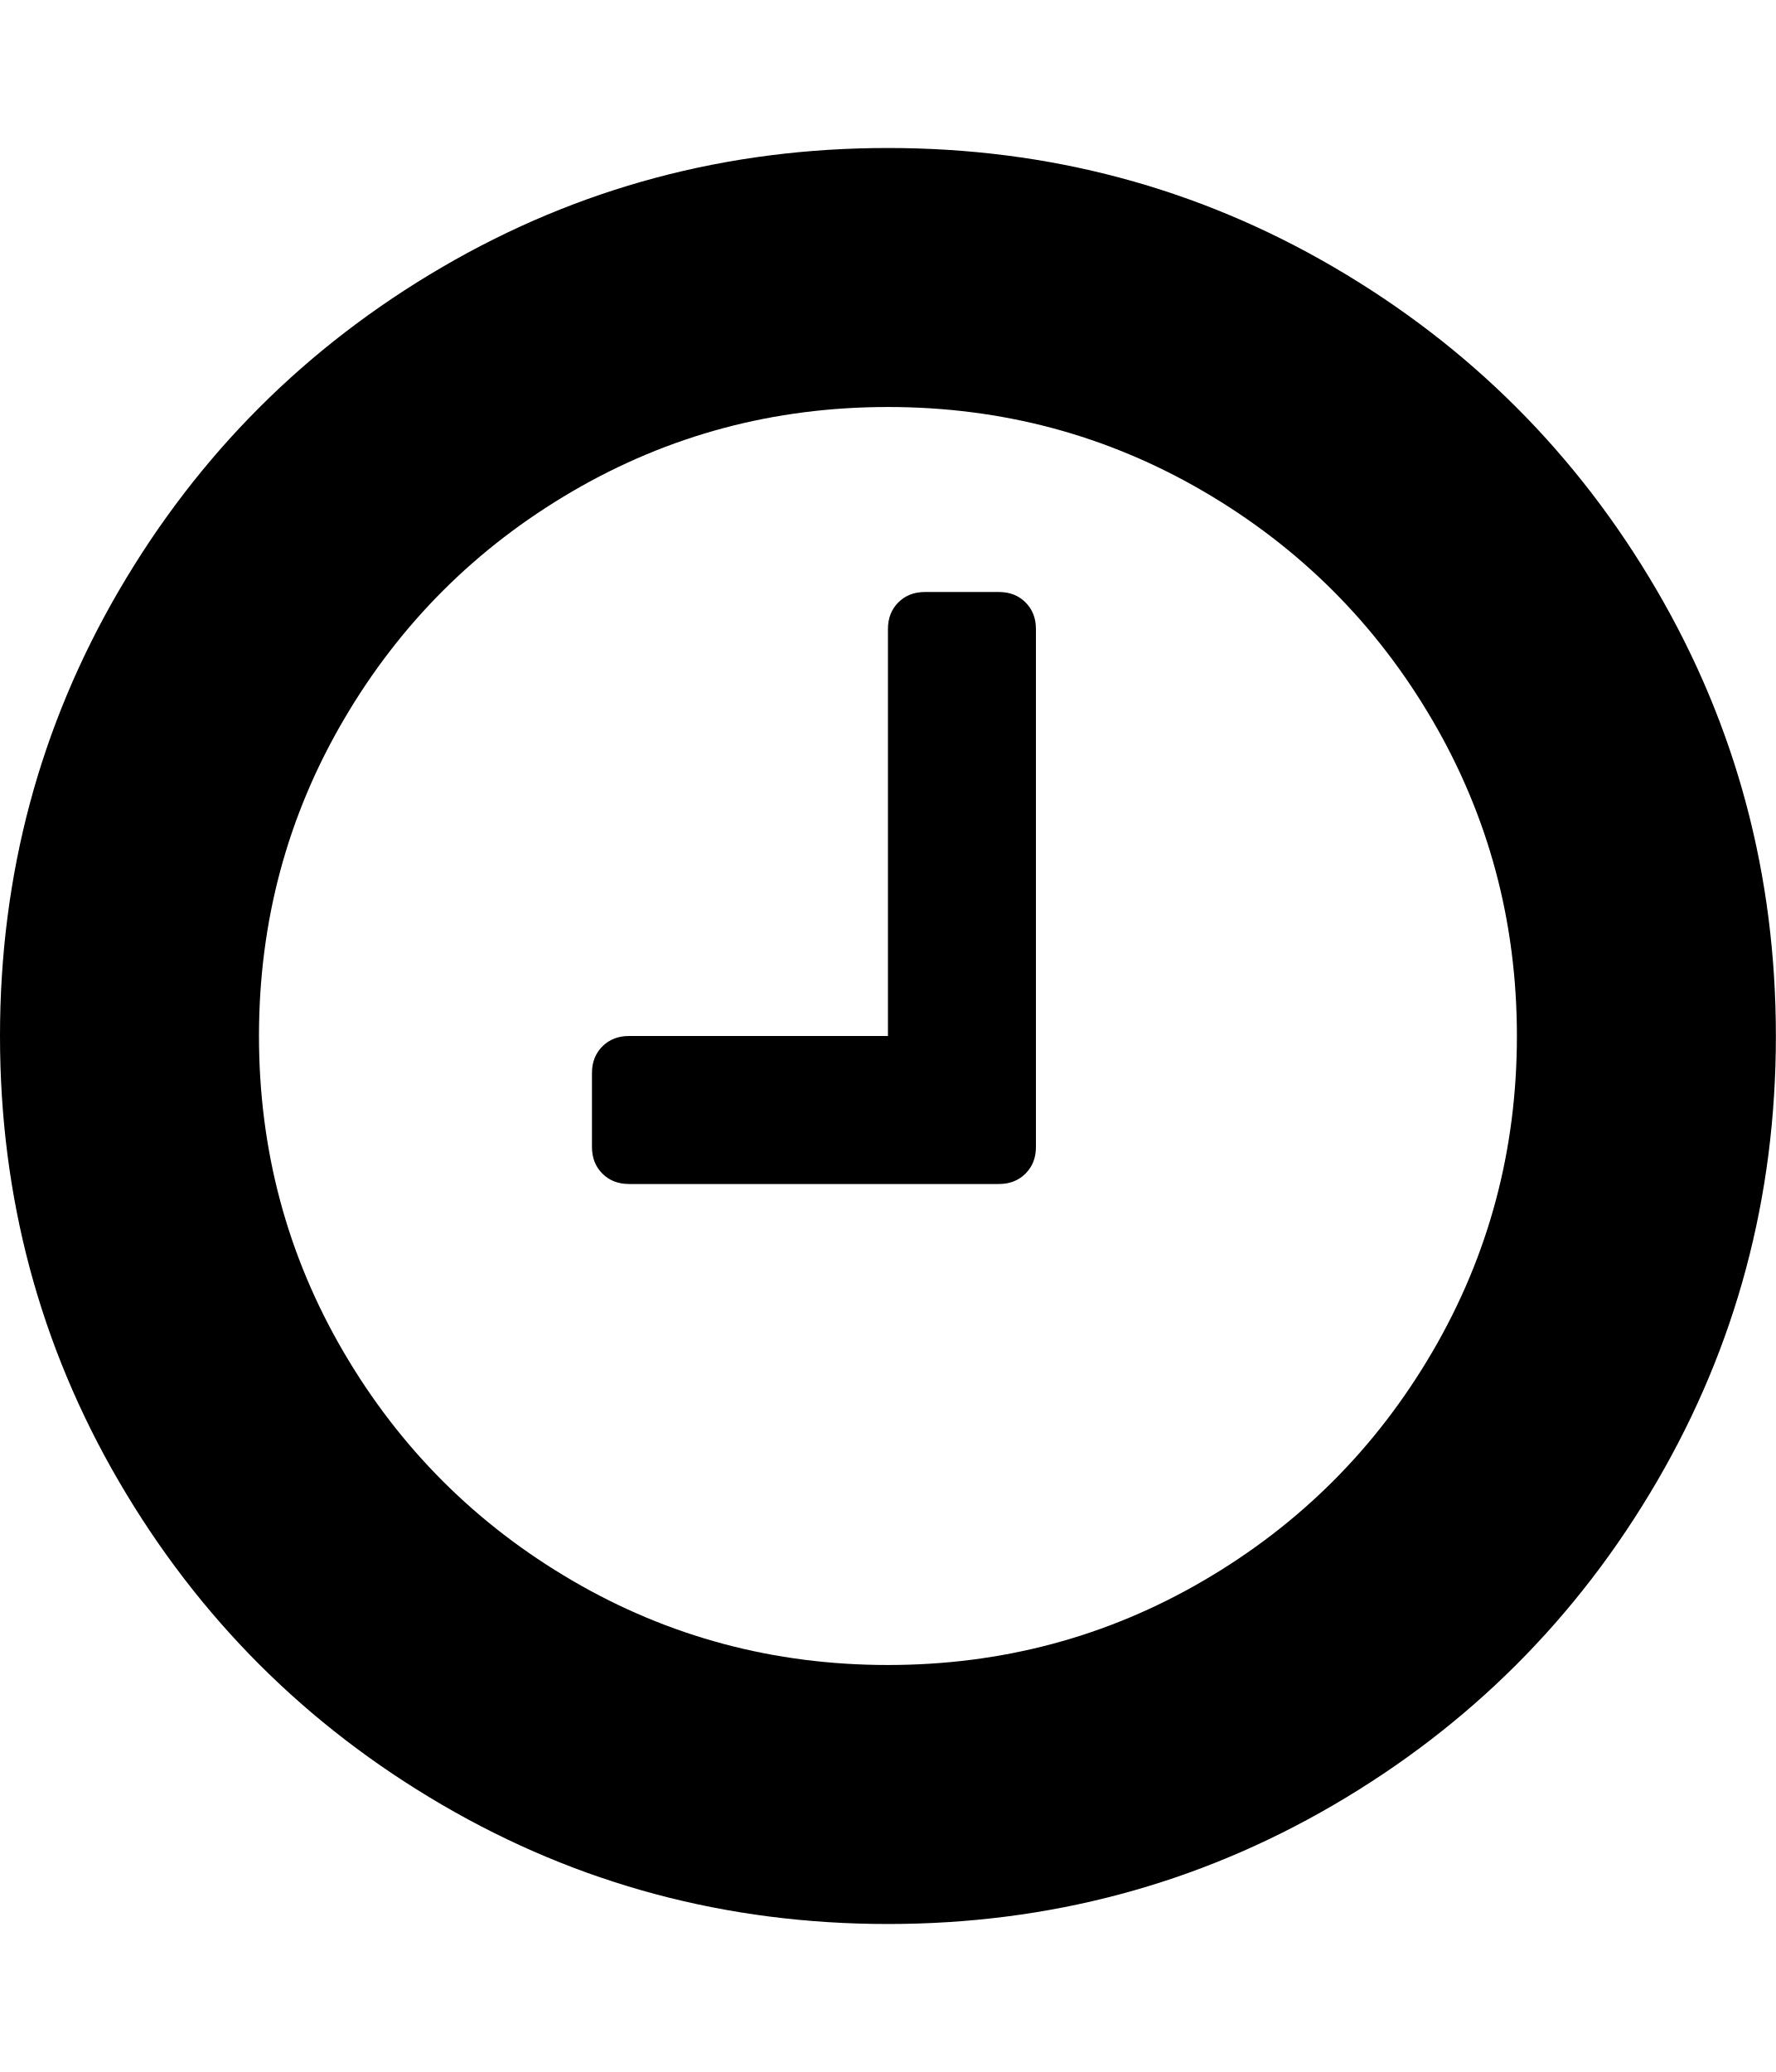
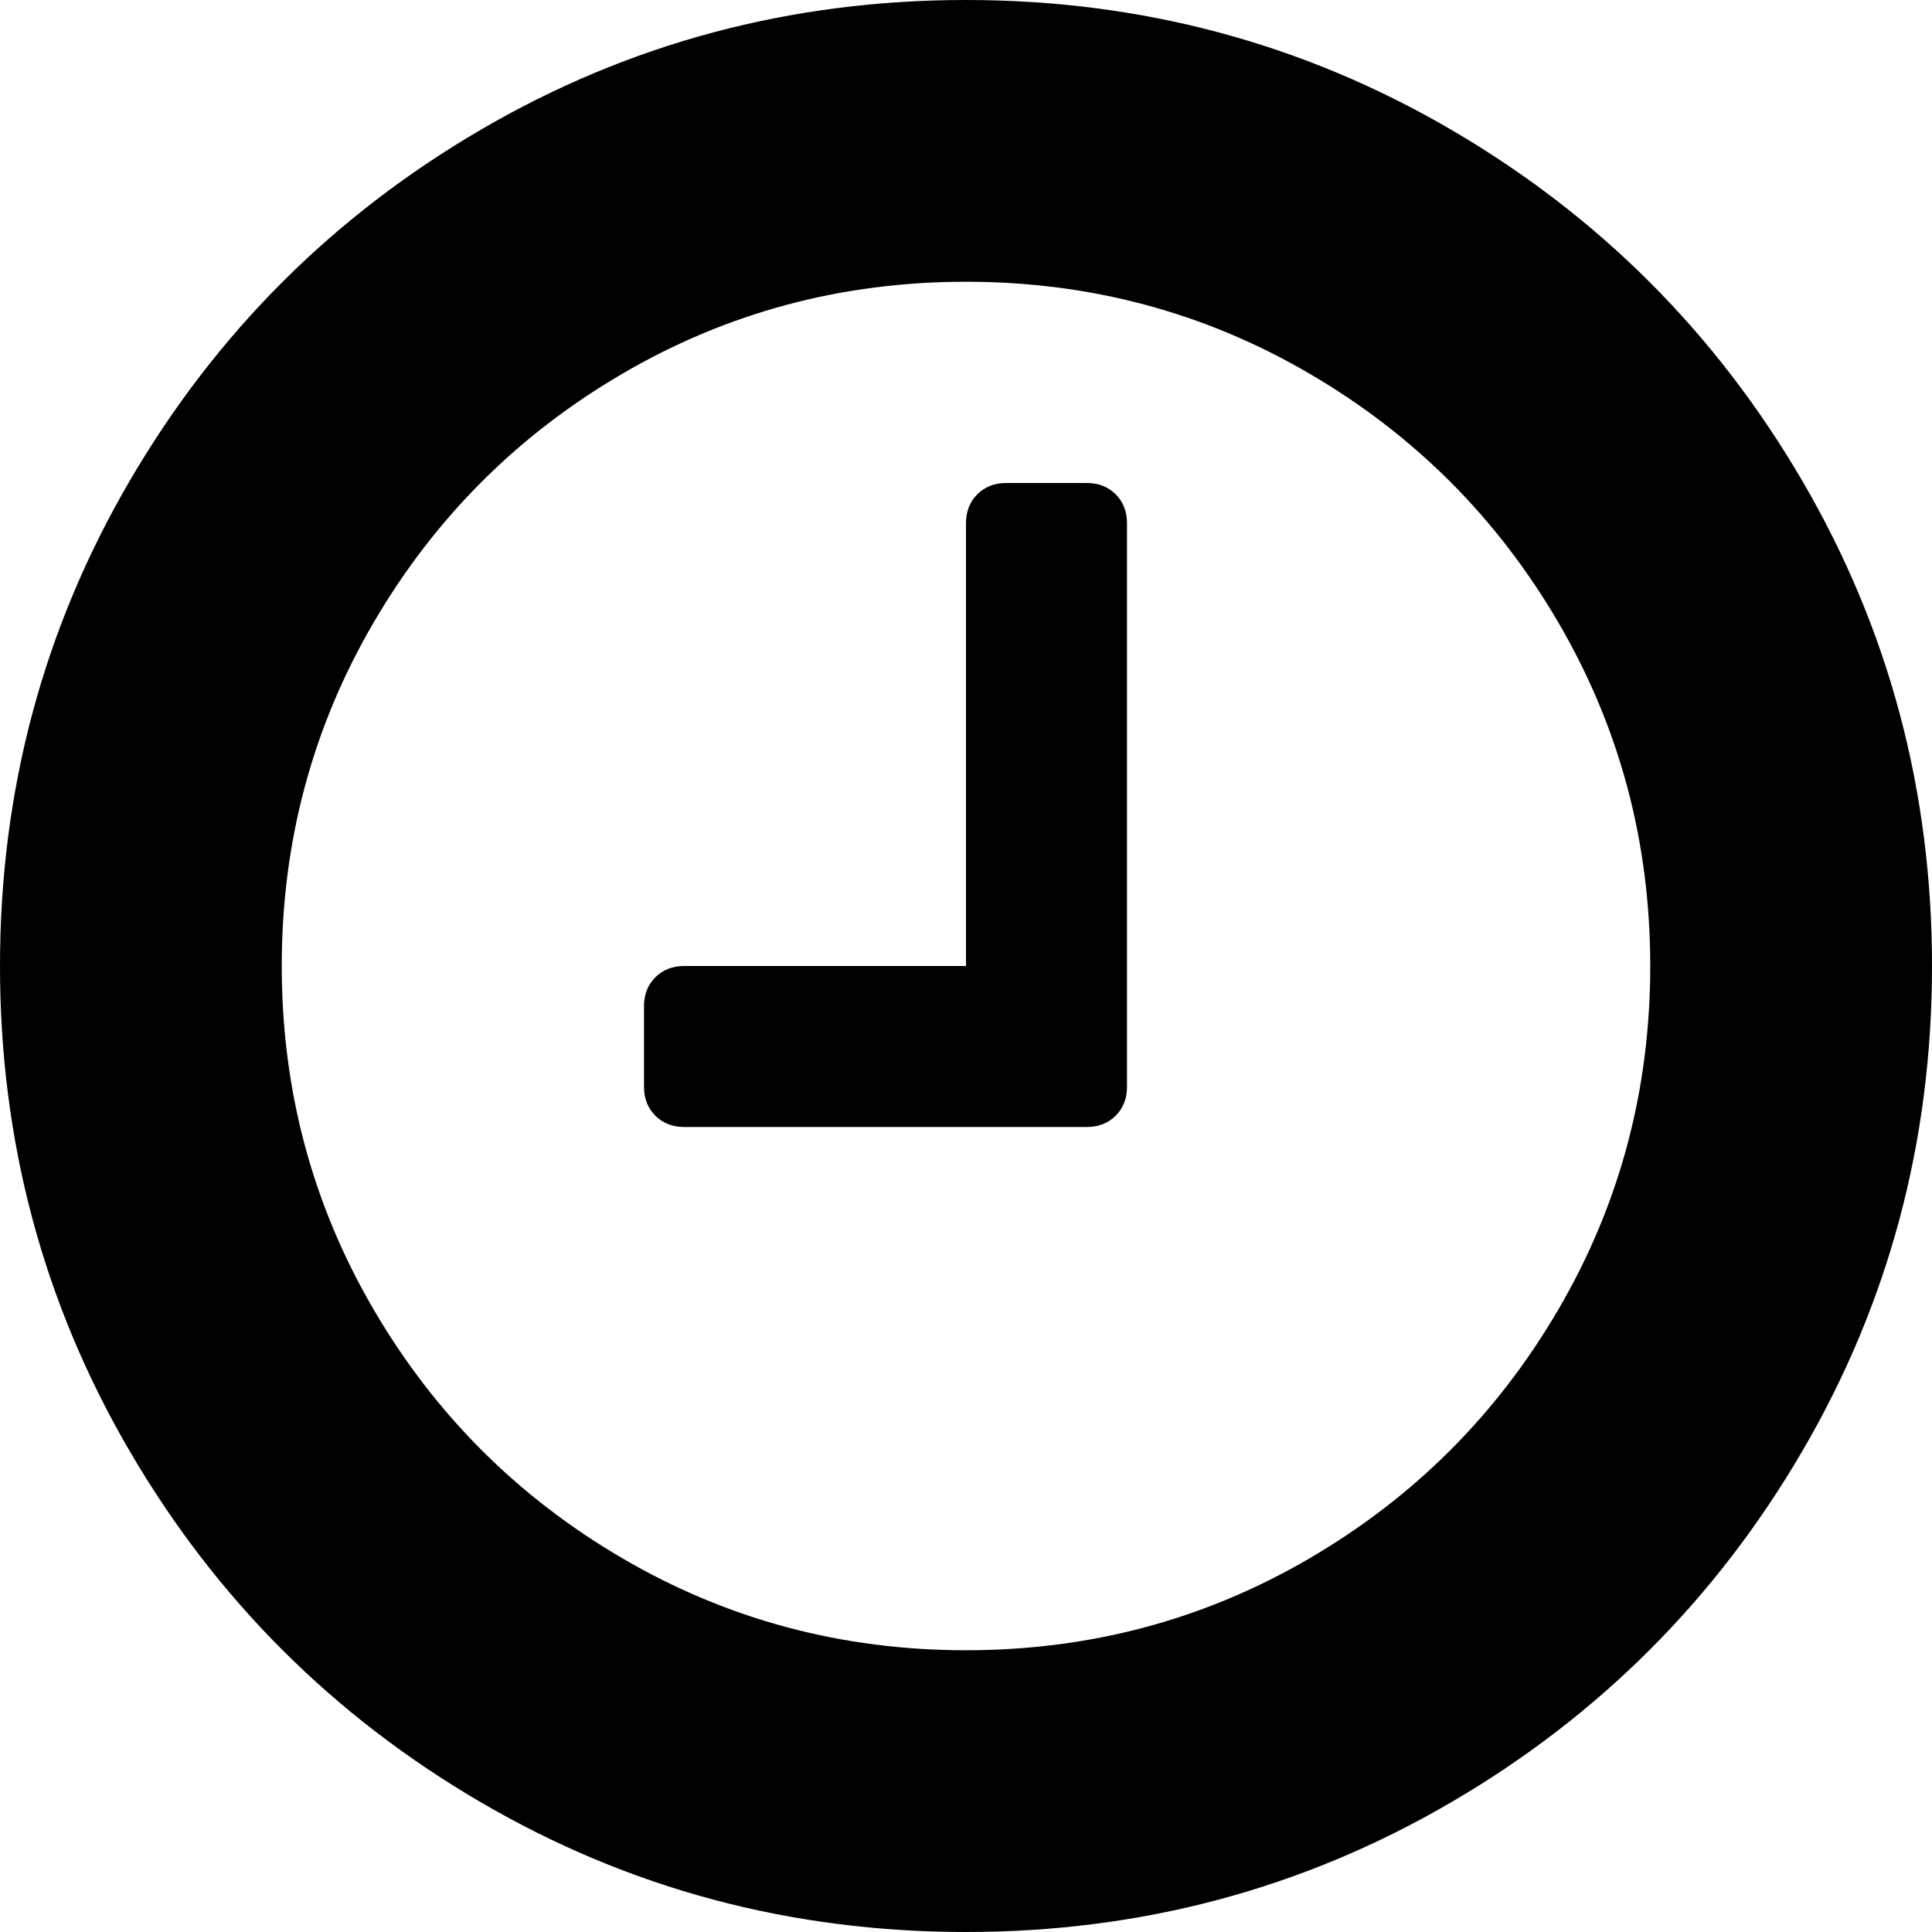
- <svg xmlns="http://www.w3.org/2000/svg" class="inline-svg--fa" viewBox="0 0 1536 1792">
-   <path fill="currentColor" d="M896 544v448q0 14-9 23t-23 9H544q-14 0-23-9t-9-23v-64q0-14 9-23t23-9h224V544q0-14 9-23t23-9h64q14 0 23 9t9 23zm416 352q0-148-73-273t-198-198-273-73-273 73-198 198-73 273 73 273 198 198 273 73 273-73 198-198 73-273zm224 0q0 209-103 385.5T1153.5 1561 768 1664t-385.5-103T103 1281.5 0 896t103-385.5T382.5 231 768 128t385.5 103T1433 510.5 1536 896z" />
+ <svg xmlns="http://www.w3.org/2000/svg" class="inline-svg--fa" width="12" height="12" viewBox="0 0 1536 1536">
+   <path fill="currentColor" d="M896 416v448q0 14-9 23t-23 9H544q-14 0-23-9t-9-23v-64q0-14 9-23t23-9h224V416q0-14 9-23t23-9h64q14 0 23 9t9 23zm416 352q0-148-73-273t-198-198-273-73-273 73-198 198-73 273 73 273 198 198 273 73 273-73 198-198 73-273zm224 0q0 209-103 385.5T1153.5 1433 768 1536t-385.5-103T103 1153.5 0 768t103-385.5T382.5 103 768 0t385.5 103T1433 382.5 1536 768z" />
</svg>
